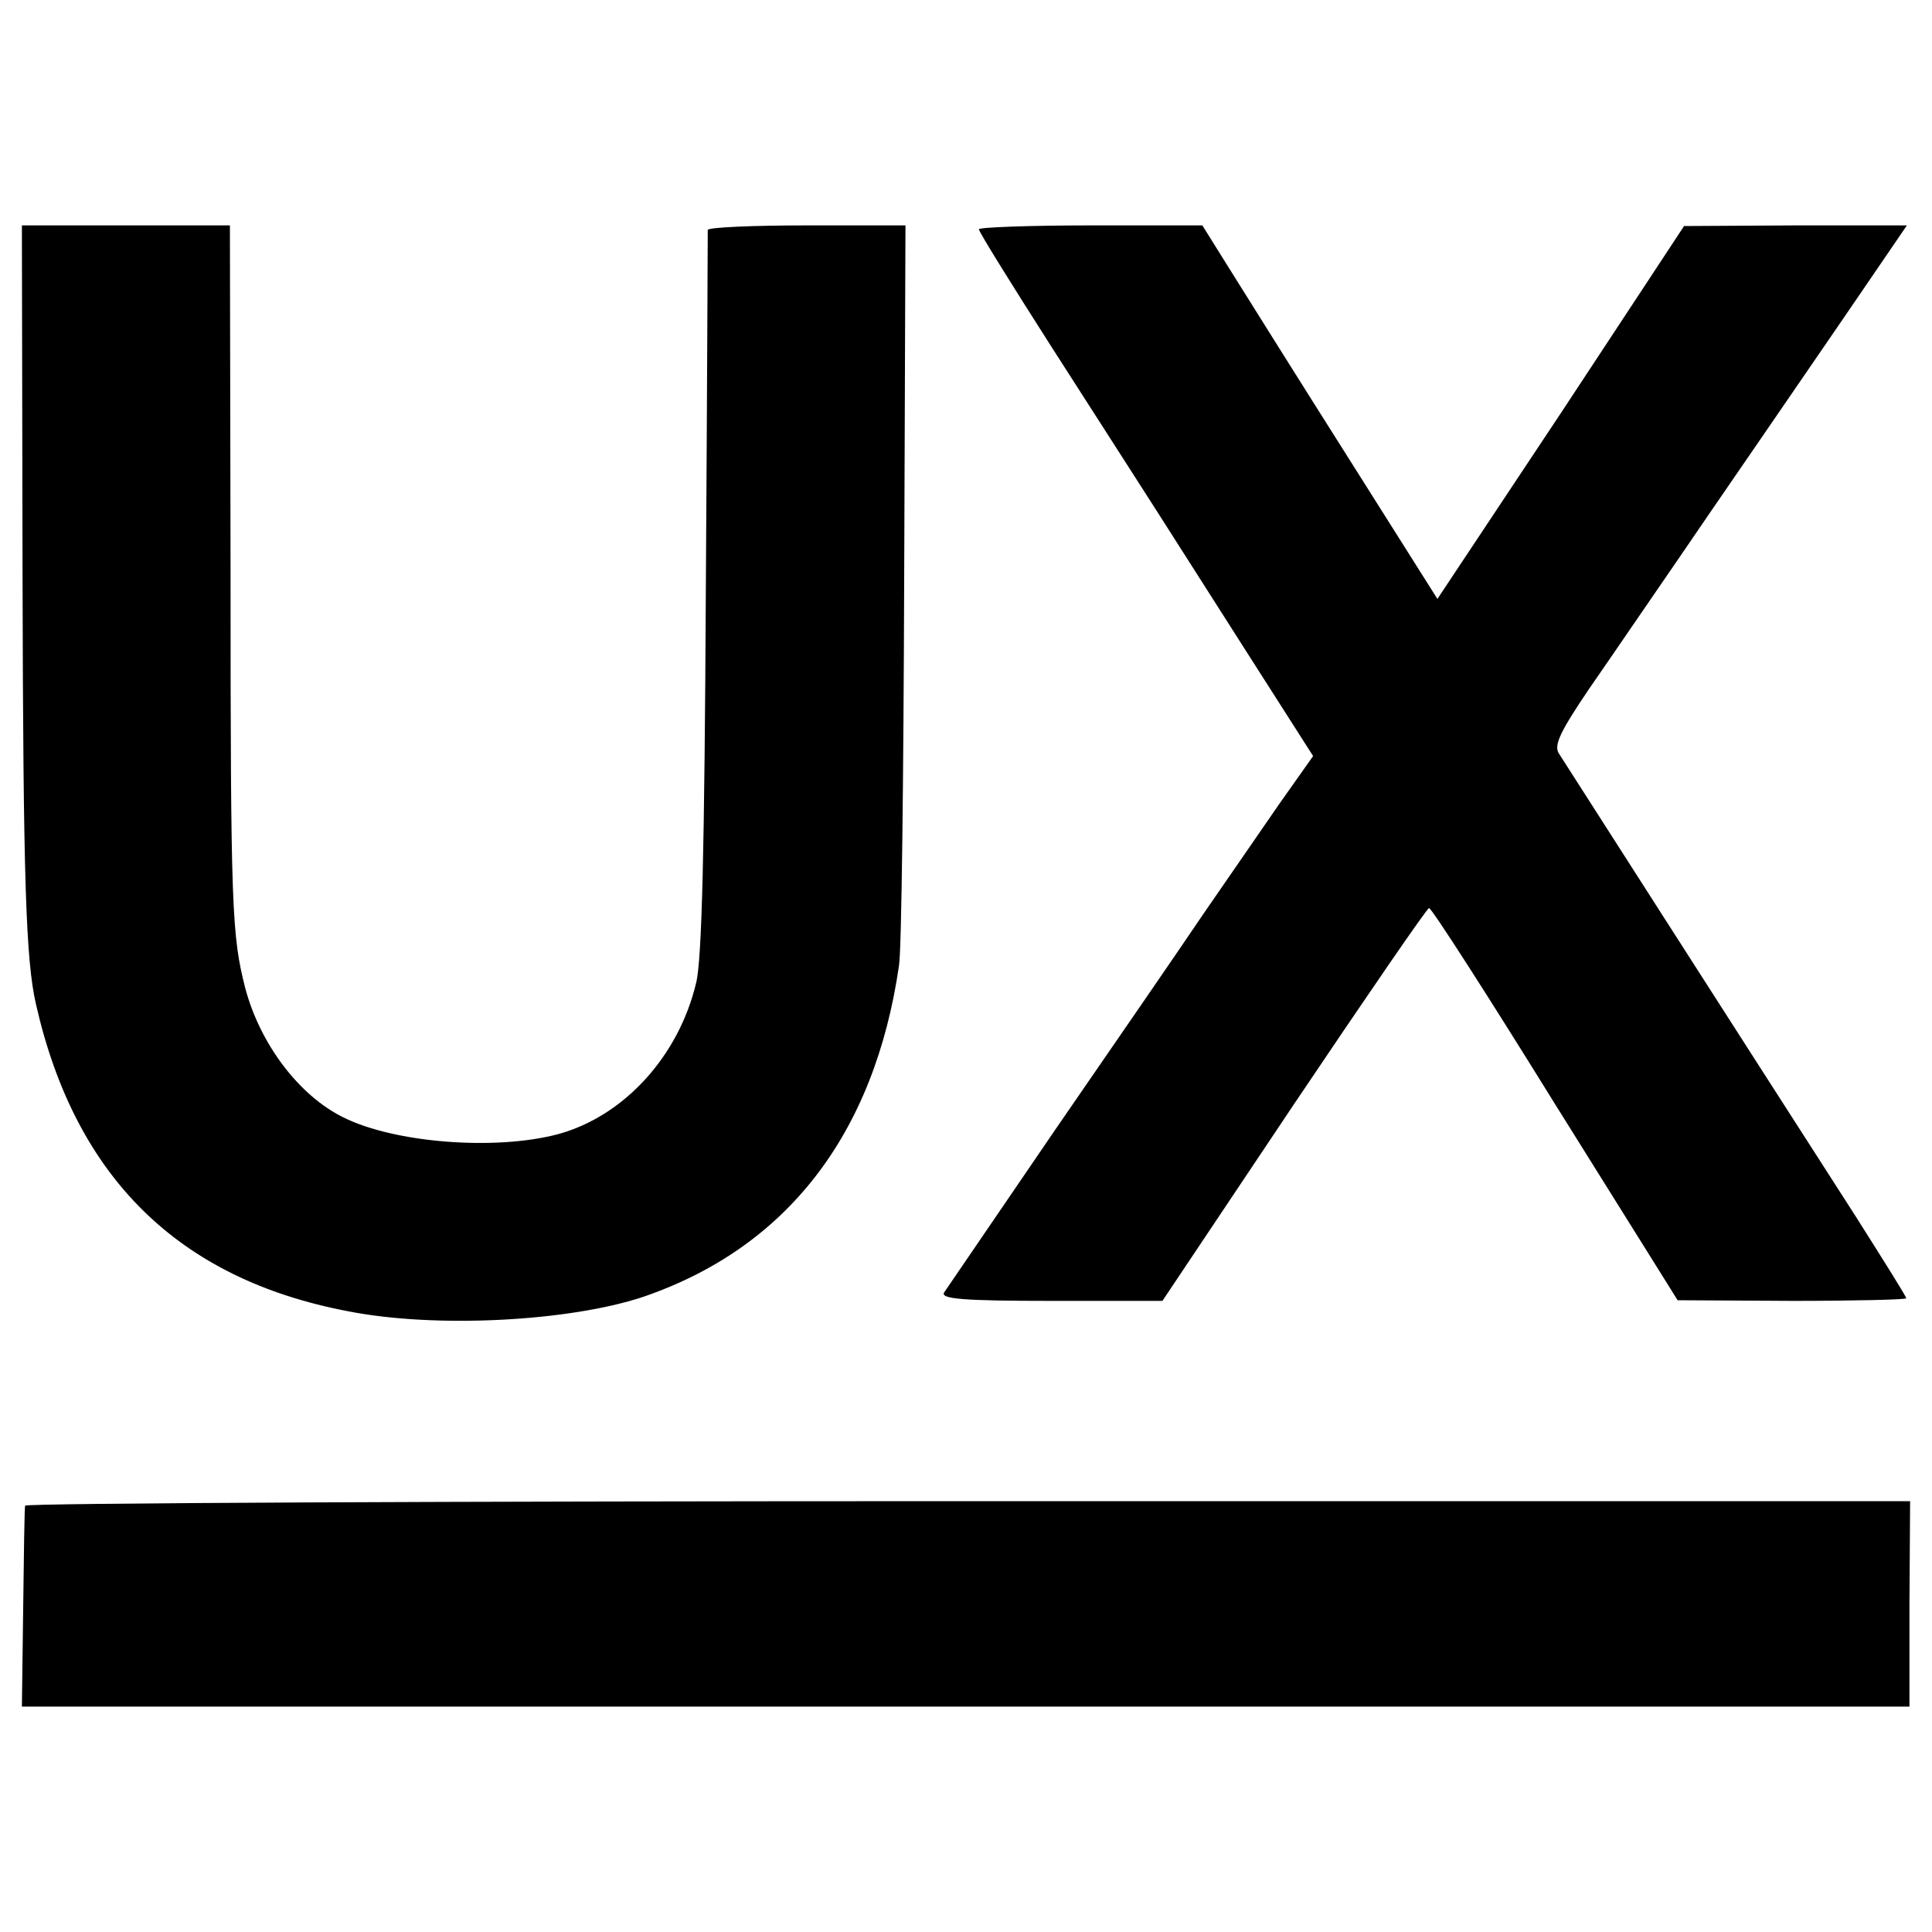
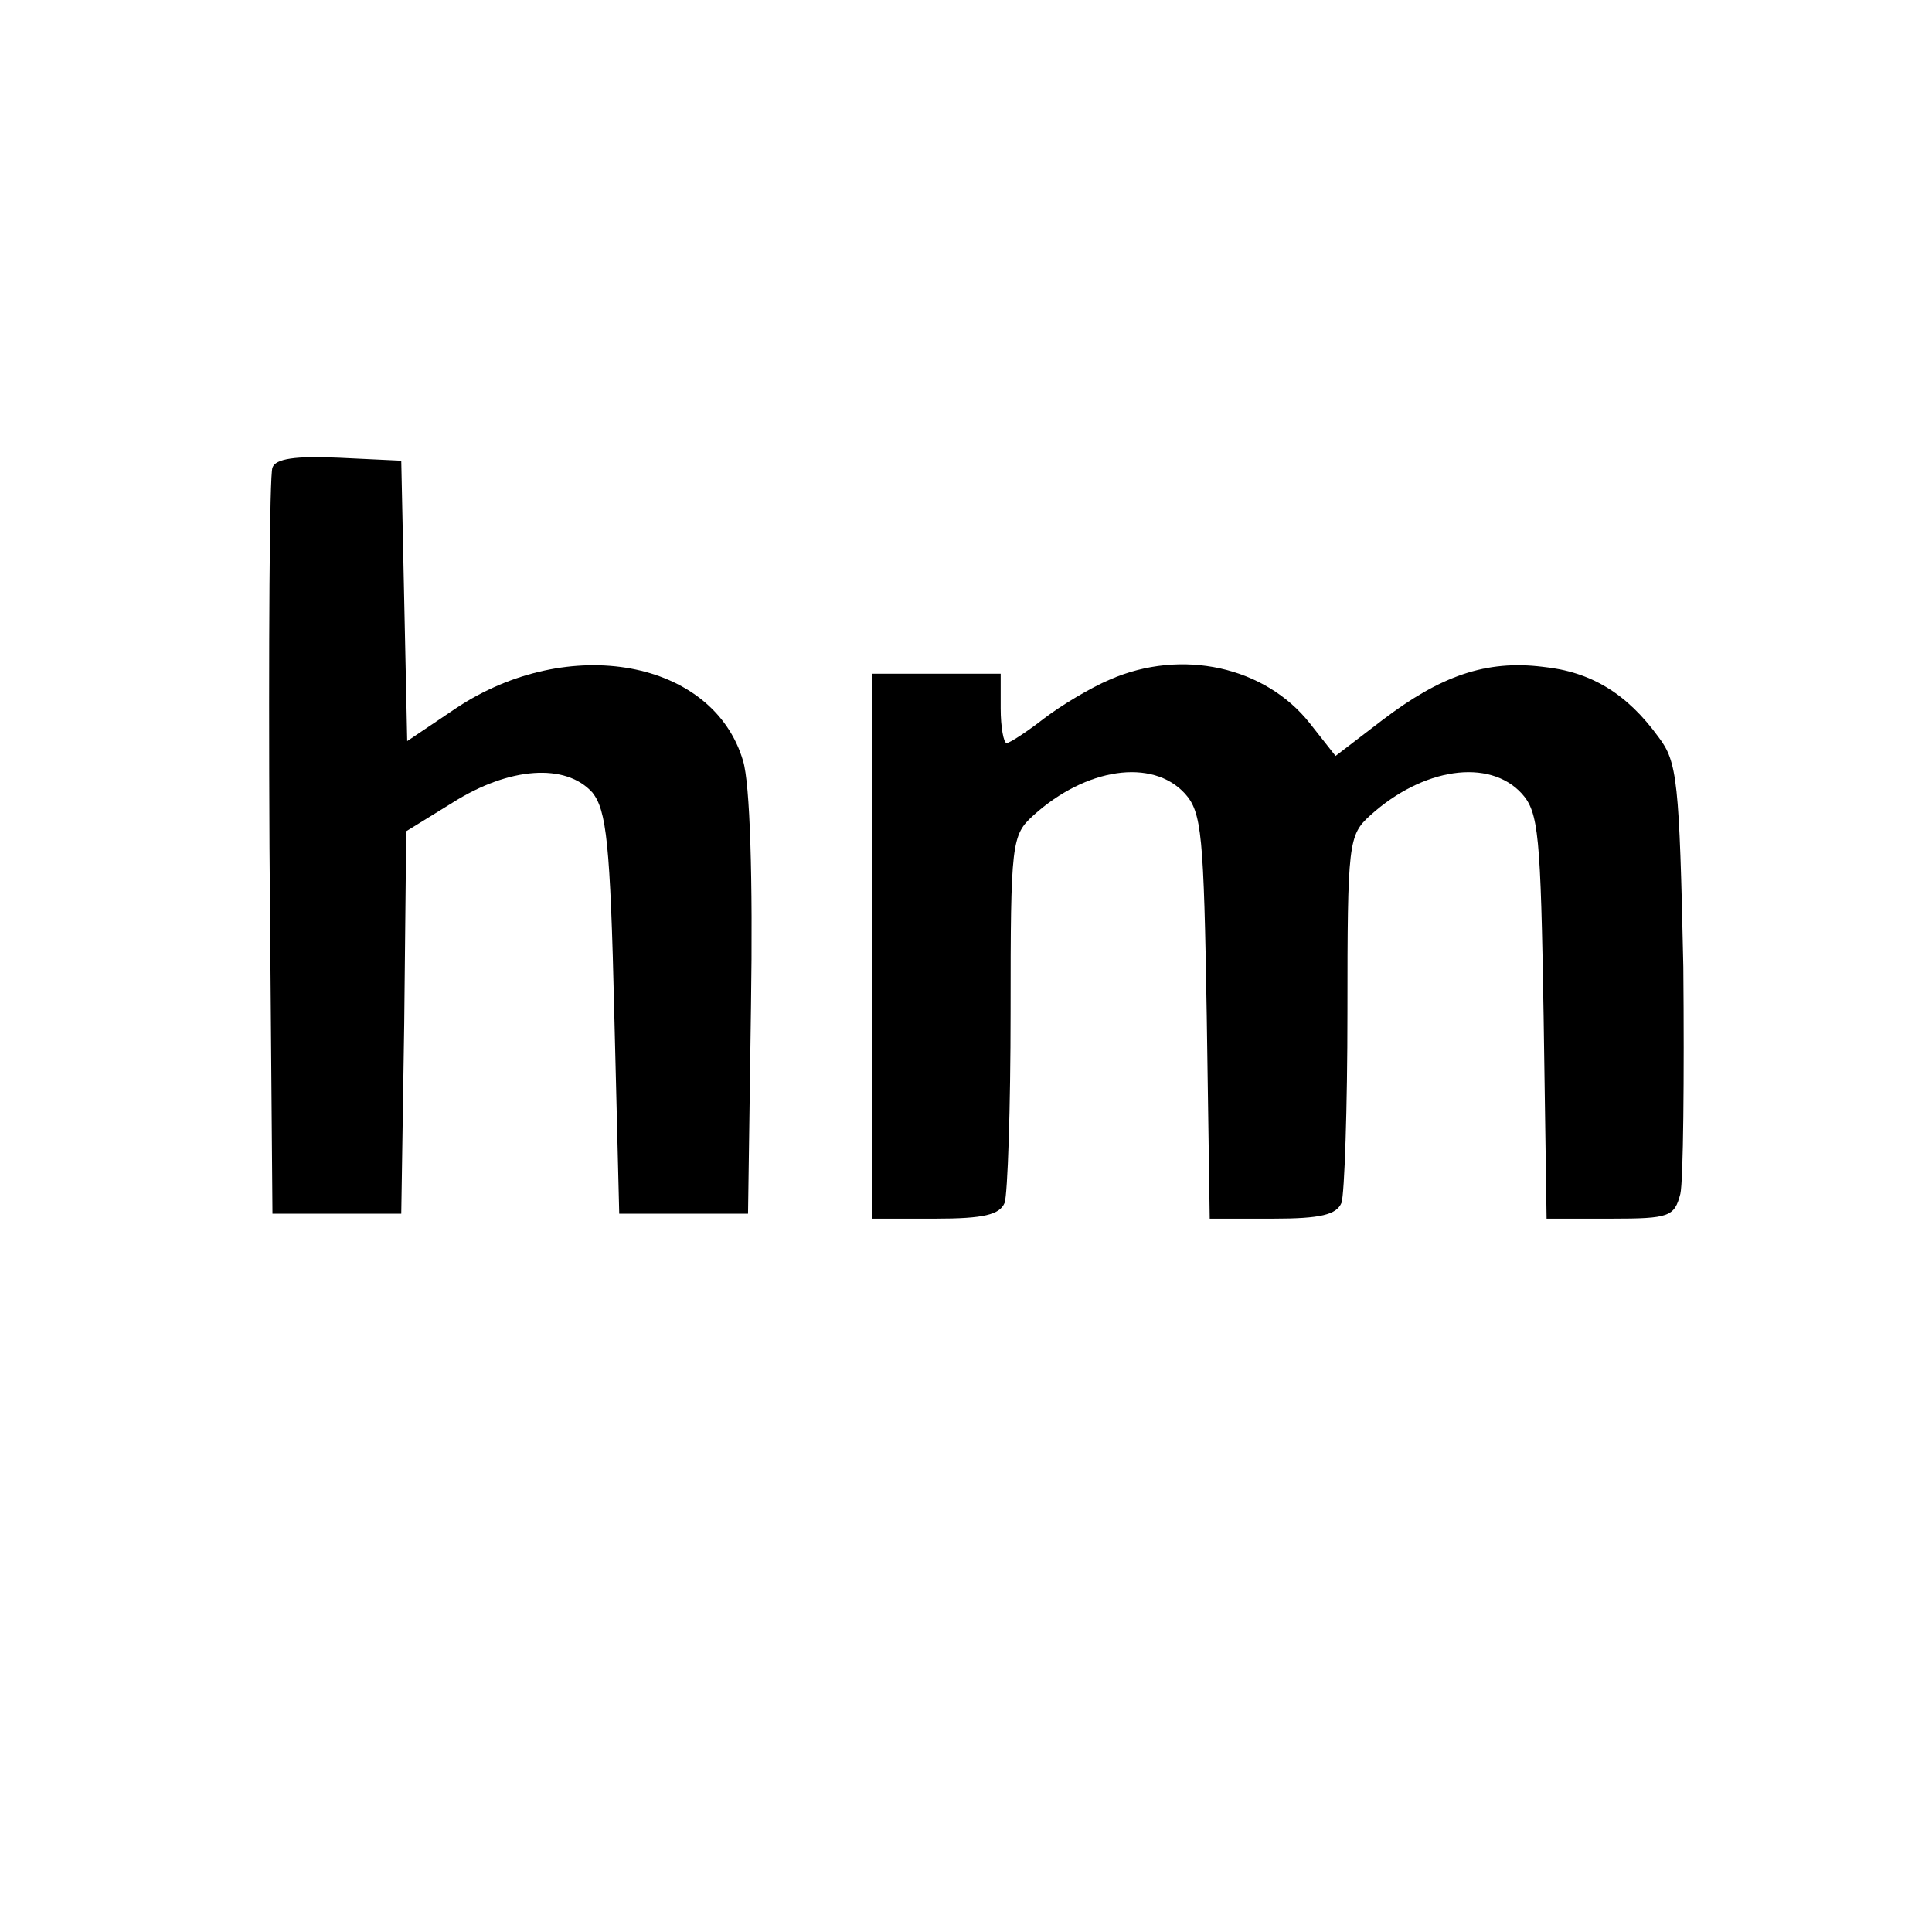
- <svg xmlns="http://www.w3.org/2000/svg" version="1.0" width="300pt" height="300pt" viewBox="0 0 300 300" preserveAspectRatio="xMidYMid meet">
-   <g transform="translate(0,300) scale(0.1,-0.1)" fill="#000000" stroke="none">
-     <path d="M35 2108 c1 -473 5 -599 21 -668 61 -268 221 -426 484 -476 136 -27 343 -16 458 22 223 76 360 252 398 515 4 24 7 293 8 597 l2 552 -153 0 c-84 0 -153 -3 -154 -7 0 -5 -1 -258 -3 -563 -2 -396 -6 -570 -15 -606 -27 -114 -112 -207 -214 -235 -97 -26 -254 -14 -334 26 -69 34 -129 114 -152 200 -21 82 -23 122 -23 648 l-1 537 -161 0 -162 0 1 -542z" />
-     <path d="M1520 2644 c0 -4 51 -86 113 -183 62 -97 135 -210 161 -251 26 -41 92 -144 146 -229 l99 -155 -53 -75 c-29 -42 -82 -119 -118 -171 -35 -52 -139 -203 -230 -335 -90 -132 -168 -246 -172 -252 -6 -10 30 -13 166 -13 l173 0 204 305 c113 168 207 305 210 305 4 0 92 -137 196 -305 l190 -304 178 -1 c97 0 177 2 177 4 0 3 -36 60 -79 128 -198 308 -445 694 -461 719 -7 13 4 35 48 100 32 46 98 143 147 214 49 72 103 150 120 175 17 25 75 109 129 188 l97 142 -173 0 -173 -1 -191 -290 -192 -289 -137 217 c-76 120 -158 251 -183 291 l-45 72 -174 0 c-95 0 -173 -3 -173 -6z" />
-     <path d="M39 662 c-1 -4 -2 -76 -3 -159 l-2 -153 1466 0 1465 0 0 160 1 159 -1463 0 c-805 0 -1464 -3 -1464 -7z" />
+ <svg xmlns="http://www.w3.org/2000/svg" version="1.0" width="195pt" height="195pt" viewBox="0 0 195 195" preserveAspectRatio="xMidYMid meet">
+   <g transform="translate(0,195) scale(0.1,-0.1)" fill="#000000" stroke="none">
+     <path d="M275 1478 c-3 -7 -4 -180 -3 -383 l3 -370 65 0 65 0 3 193 2 193 47 29 c57 36 114 40 141 10 14 -18 18 -50 22 -223 l5 -202 65 0 65 0 3 210 c2 129 -1 224 -8 247 -30 102 -176 129 -290 53 l-49 -33 -3 141 -3 142 -63 3 c-44 2 -64 -1 -67 -10z" />
+     <path d="M1120 1264 c-19 -8 -49 -26 -66 -39 -18 -14 -35 -25 -38 -25 -3 0 -6 16 -6 35 l0 35 -65 0 -65 0 0 -275 0 -275 64 0 c49 0 65 4 70 16 3 9 6 95 6 193 0 171 1 178 23 198 53 48 120 58 153 22 17 -19 19 -41 22 -225 l3 -204 64 0 c48 0 64 4 69 16 3 9 6 95 6 193 0 171 1 178 23 198 53 48 120 58 153 22 17 -19 19 -41 22 -225 l3 -204 65 0 c59 0 64 2 70 25 3 13 4 117 3 229 -4 188 -6 207 -25 232 -32 44 -68 66 -117 71 -57 7 -103 -9 -162 -54 l-47 -36 -26 33 c-45 57 -129 76 -202 44z" />
  </g>
</svg>
